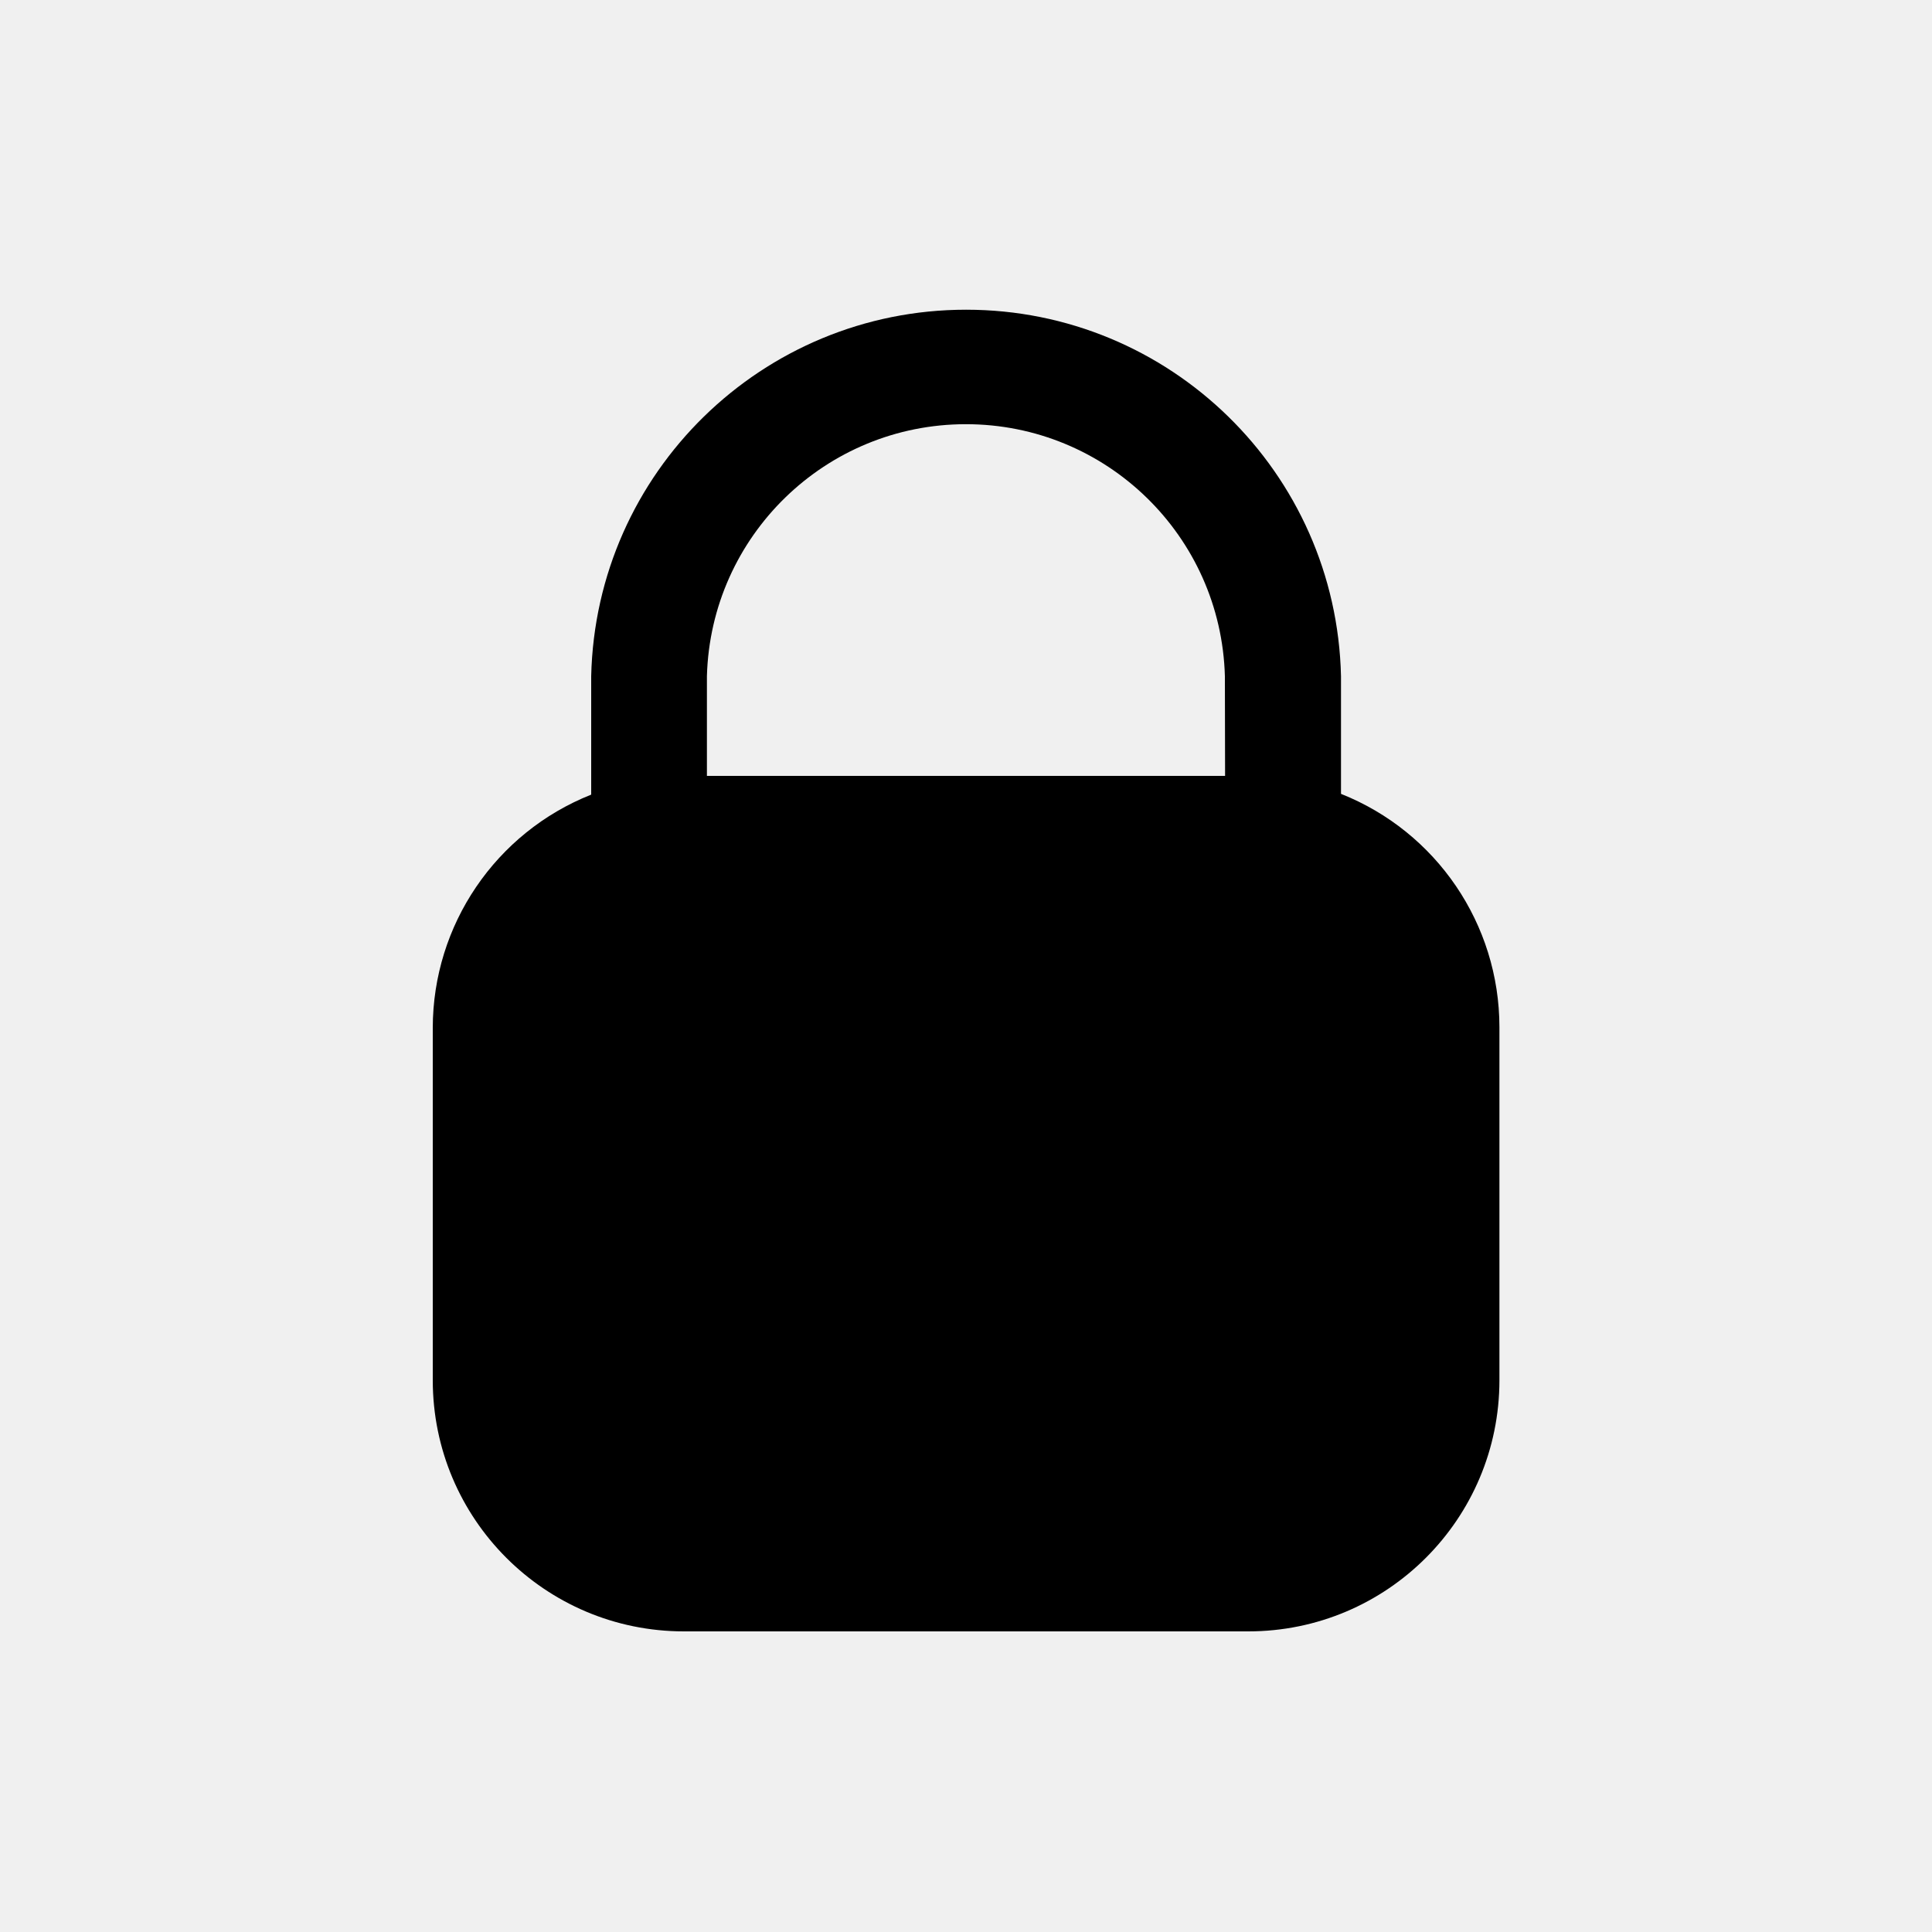
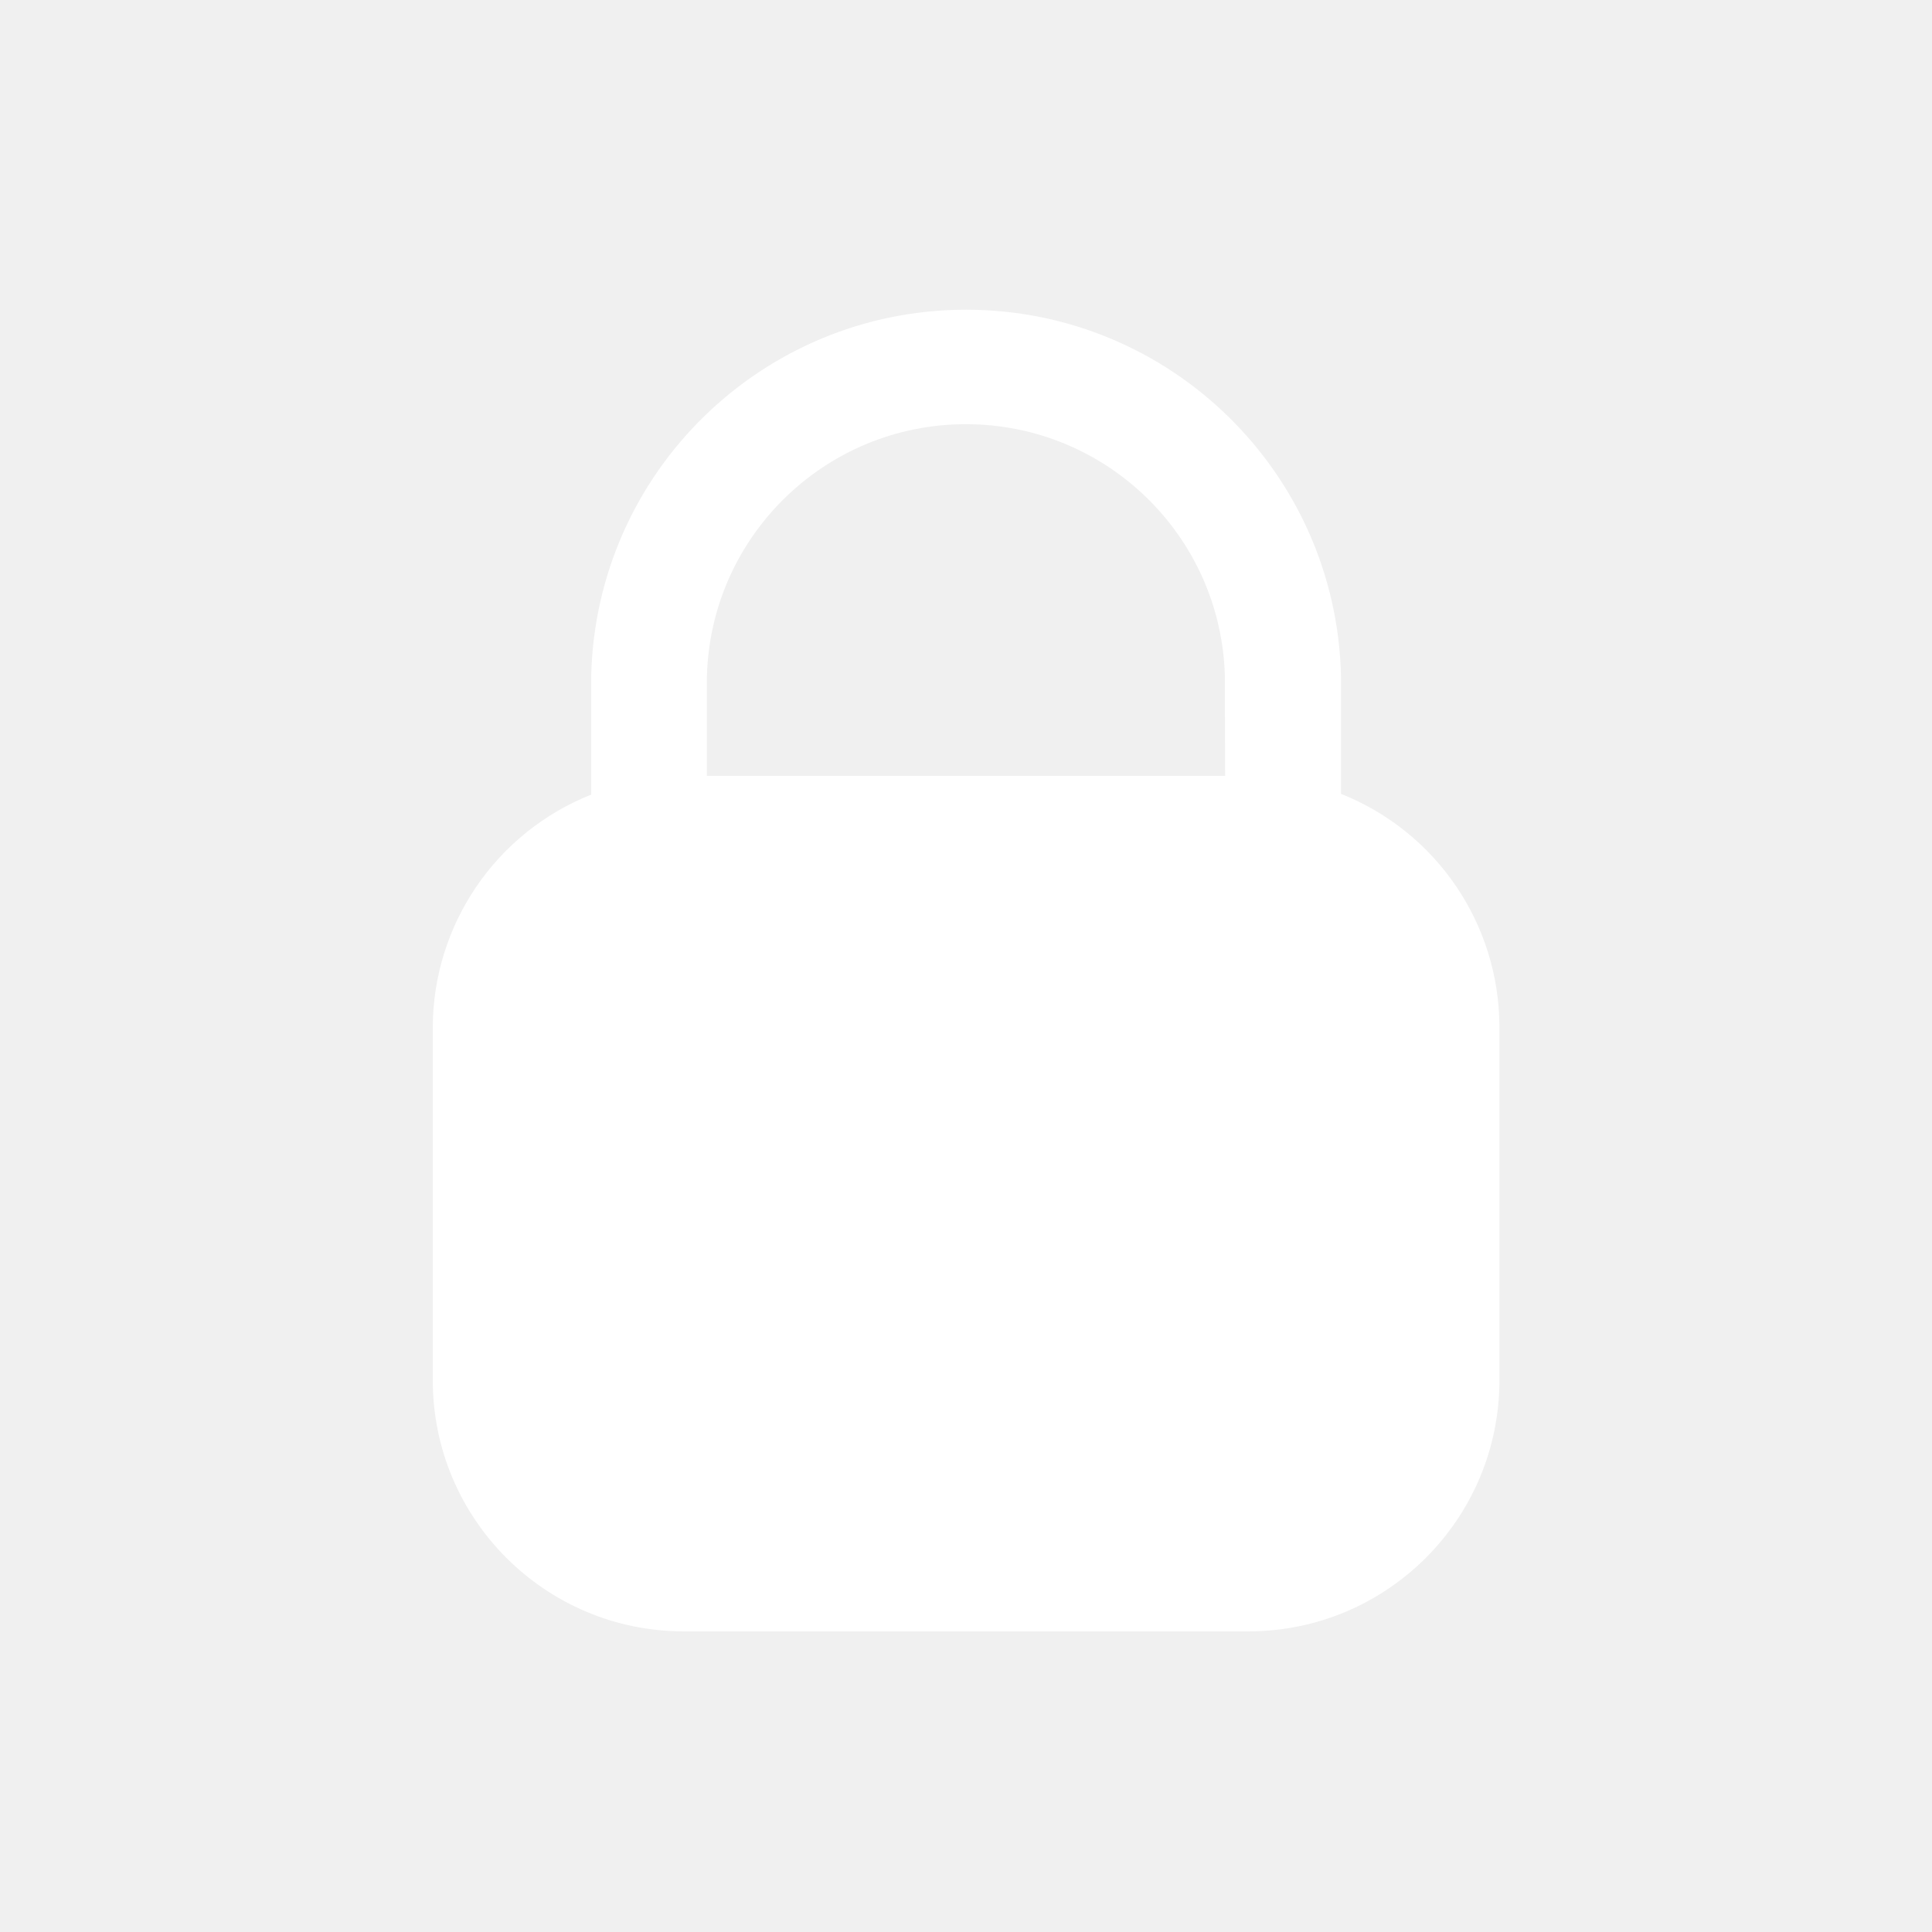
- <svg xmlns="http://www.w3.org/2000/svg" data-name="Layer 1" viewBox="0 0 100 100" fill="#000000" x="0px" y="0px">
+ <svg xmlns="http://www.w3.org/2000/svg" data-name="Layer 1" viewBox="0 0 100 100" fill="#ffffff" x="0px" y="0px">
  <path d="M69.41,41.09V35a19.41,19.41,0,0,0-38.81,0v6.13a13,13,0,0,0-8.2,12.07V71.44a13,13,0,0,0,13,13H64.61a13,13,0,0,0,13-13V53.16A13,13,0,0,0,69.41,41.09Zm-6-.93H36.59V35a13.41,13.41,0,0,1,26.81,0Z" />
</svg>
